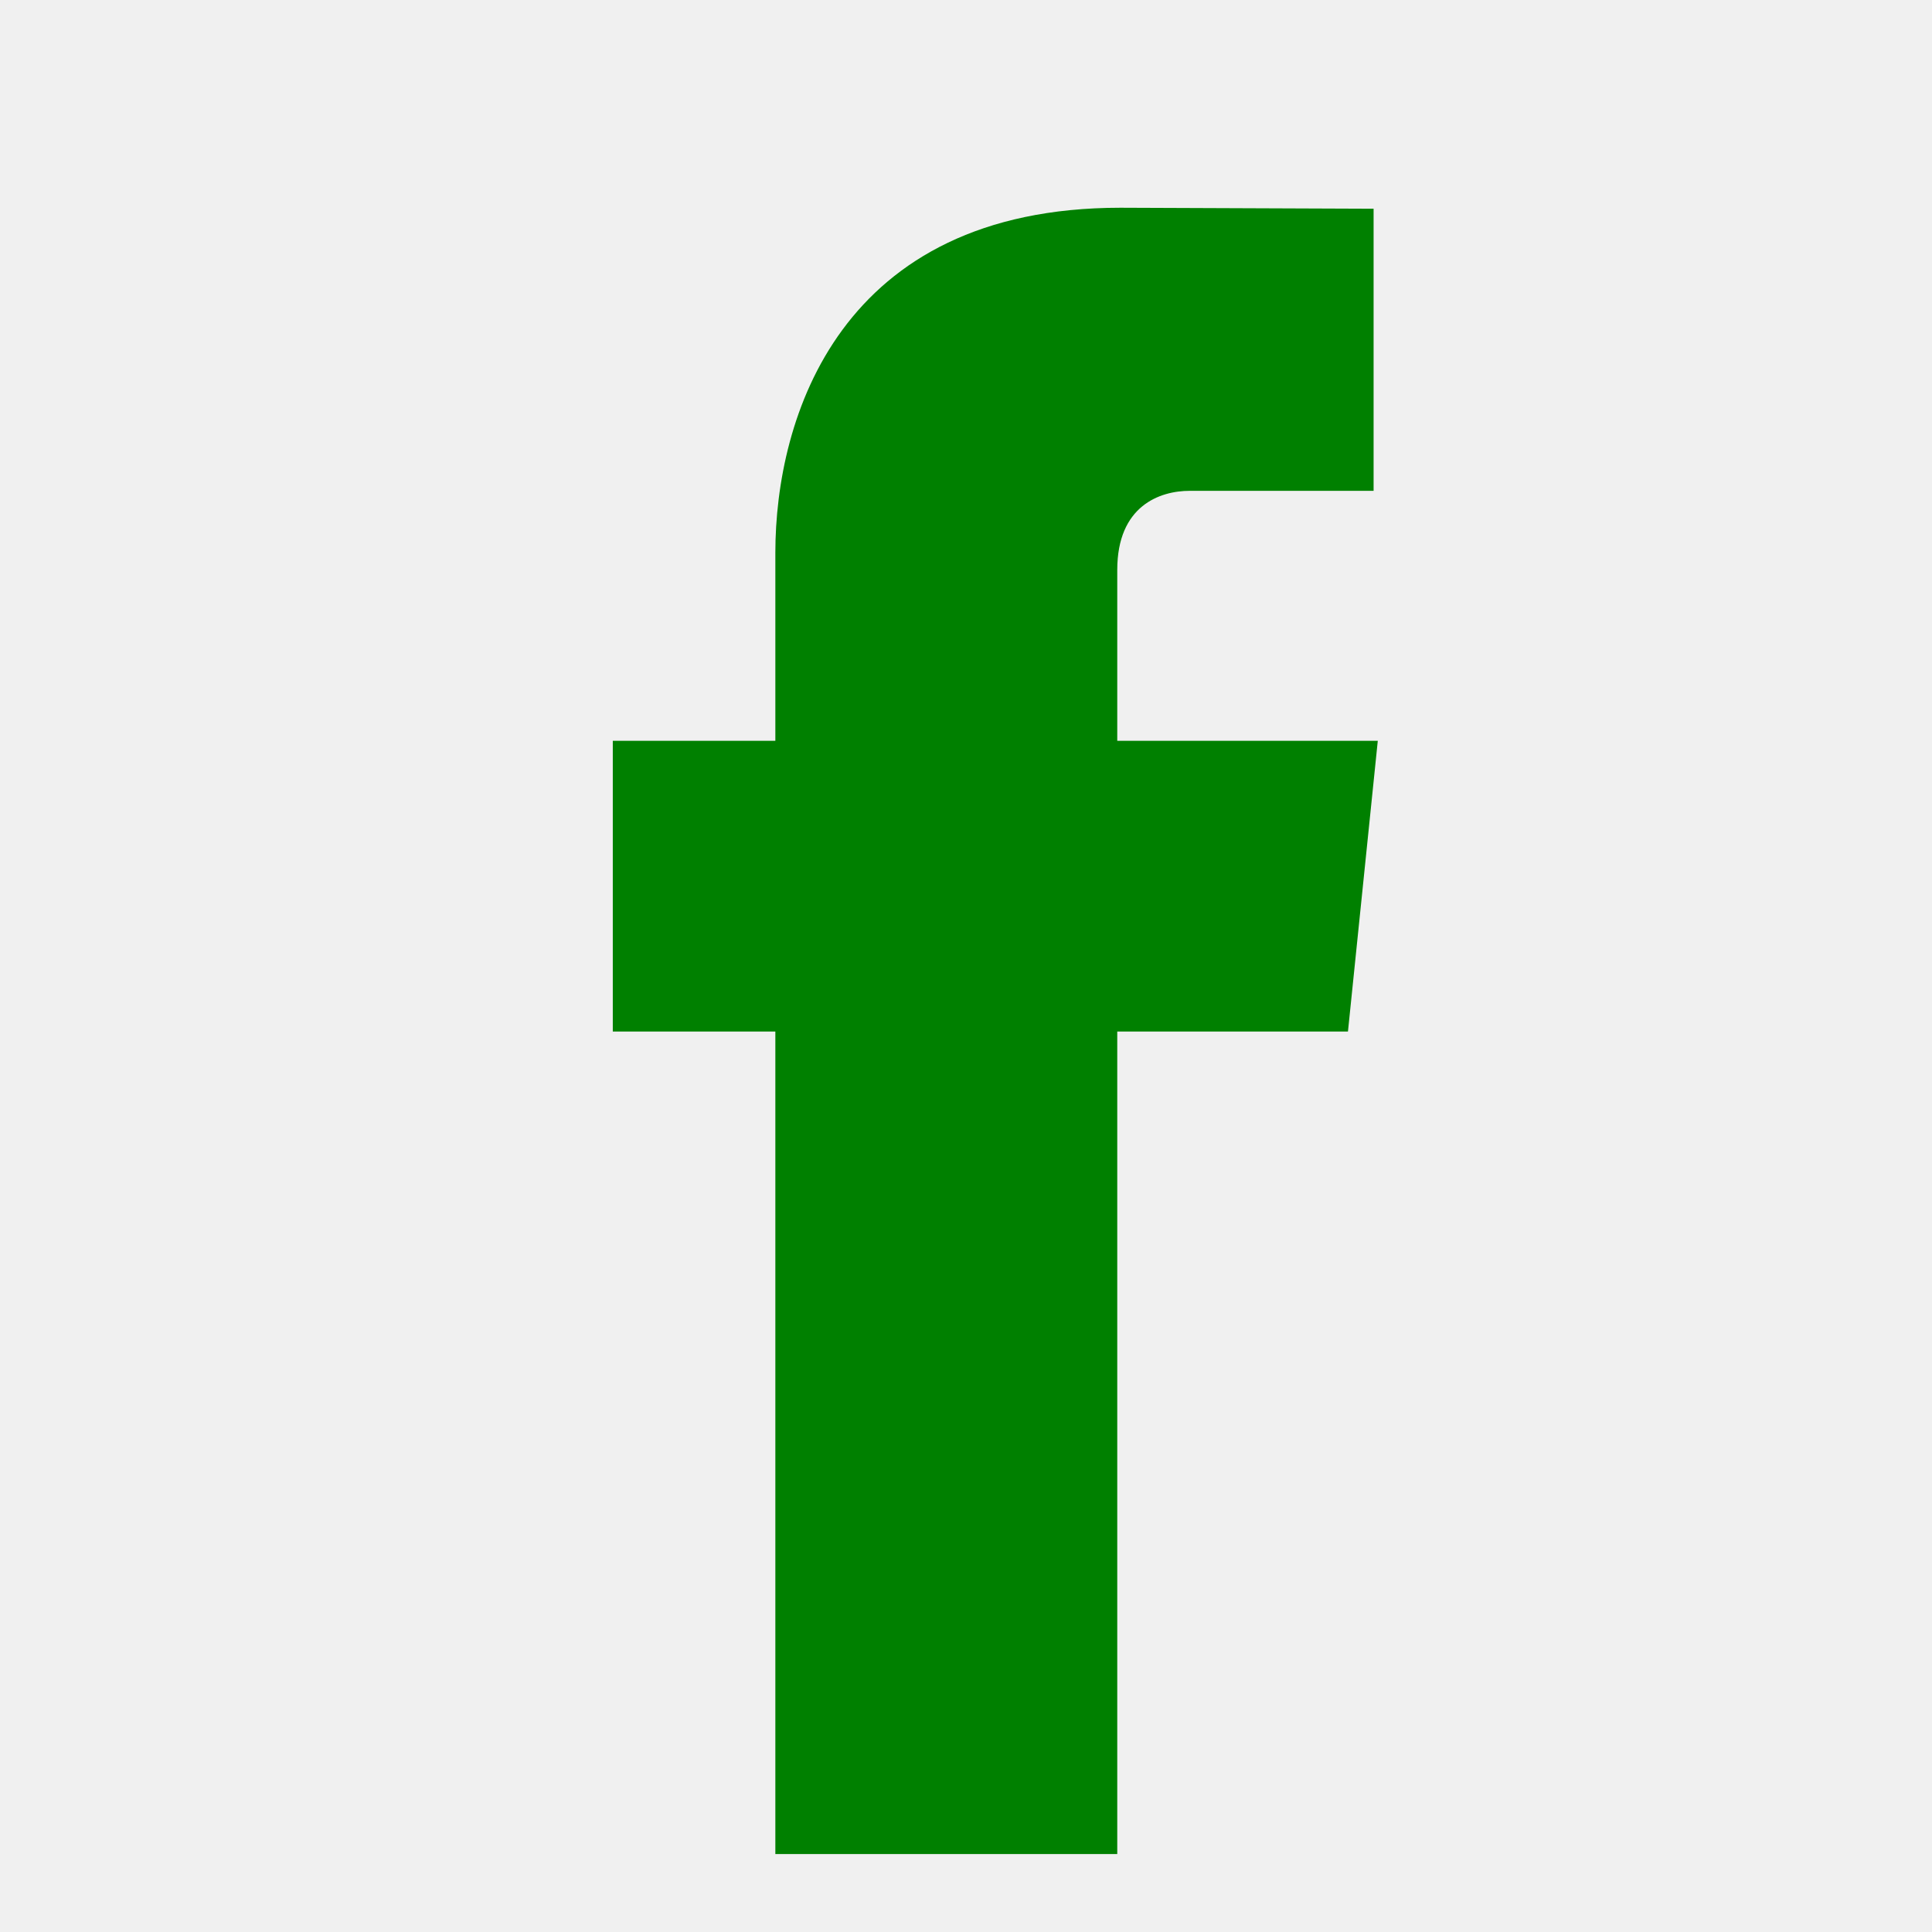
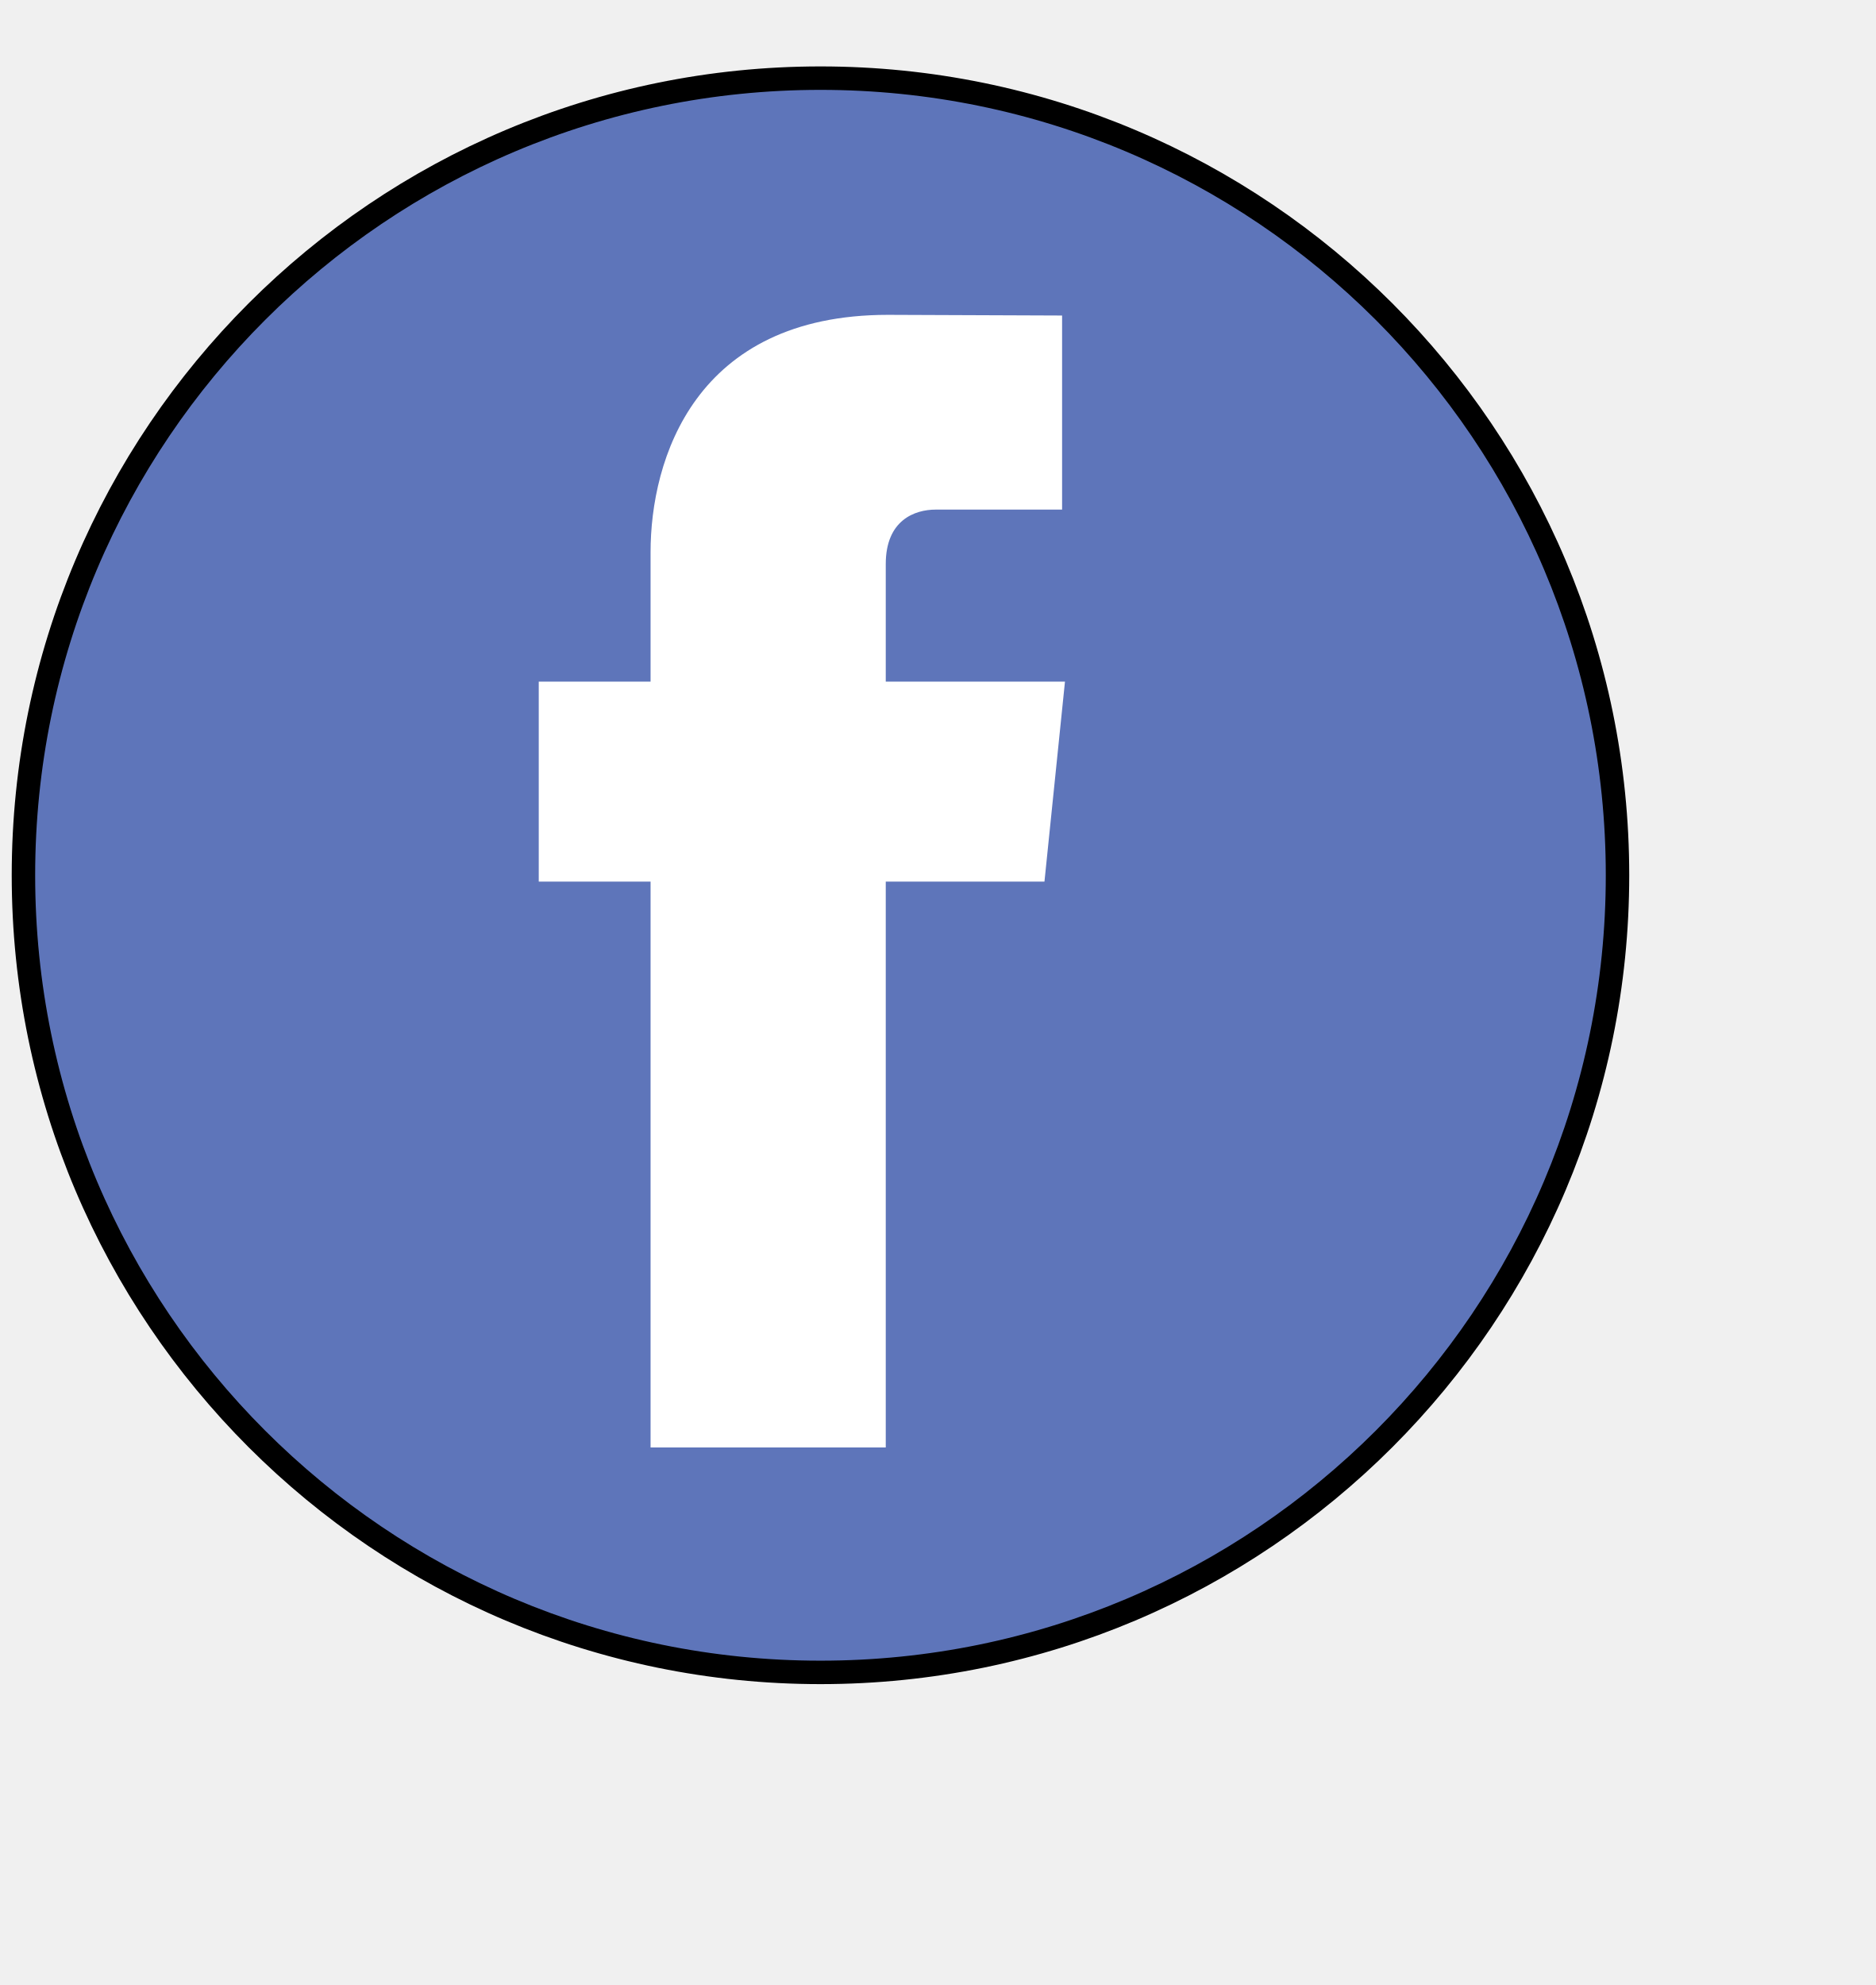
- <svg xmlns="http://www.w3.org/2000/svg" enable-background="new 0 0 56.693 56.693" height="56.693px" id="Layer_1" version="1.1" viewBox="0 0 56.693 56.693" width="56.693px" xml:space="preserve">
-   <path fill="green" d="M40.43,21.739h-7.645v-5.014c0-1.883,1.248-2.322,2.127-2.322c0.877,0,5.395,0,5.395,0V6.125l-7.43-0.029  c-8.248,0-10.125,6.174-10.125,10.125v5.518h-4.77v8.53h4.77c0,10.947,0,24.137,0,24.137h10.033c0,0,0-13.32,0-24.137h6.77  L40.43,21.739z" />
+ <svg xmlns="http://www.w3.org/2000/svg" enable-background="new 0 0 56.693 56.693" height="60px" version="1.1" viewBox="-5 -5 80 80" width="56.693px" xml:space="preserve">
+   <circle cx="30" cy="30" r="34" stroke="black" stroke-width="1" fill="#5e75ba" />
+   <path fill="white" d="M40.43,21.739h-7.645v-5.014c0-1.883,1.248-2.322,2.127-2.322c0.877,0,5.395,0,5.395,0V6.125l-7.43-0.029  c-8.248,0-10.125,6.174-10.125,10.125v5.518h-4.77v8.53h4.77c0,10.947,0,24.137,0,24.137h10.033c0,0,0-13.32,0-24.137h6.77             L40.43,21.739z" />
</svg>
